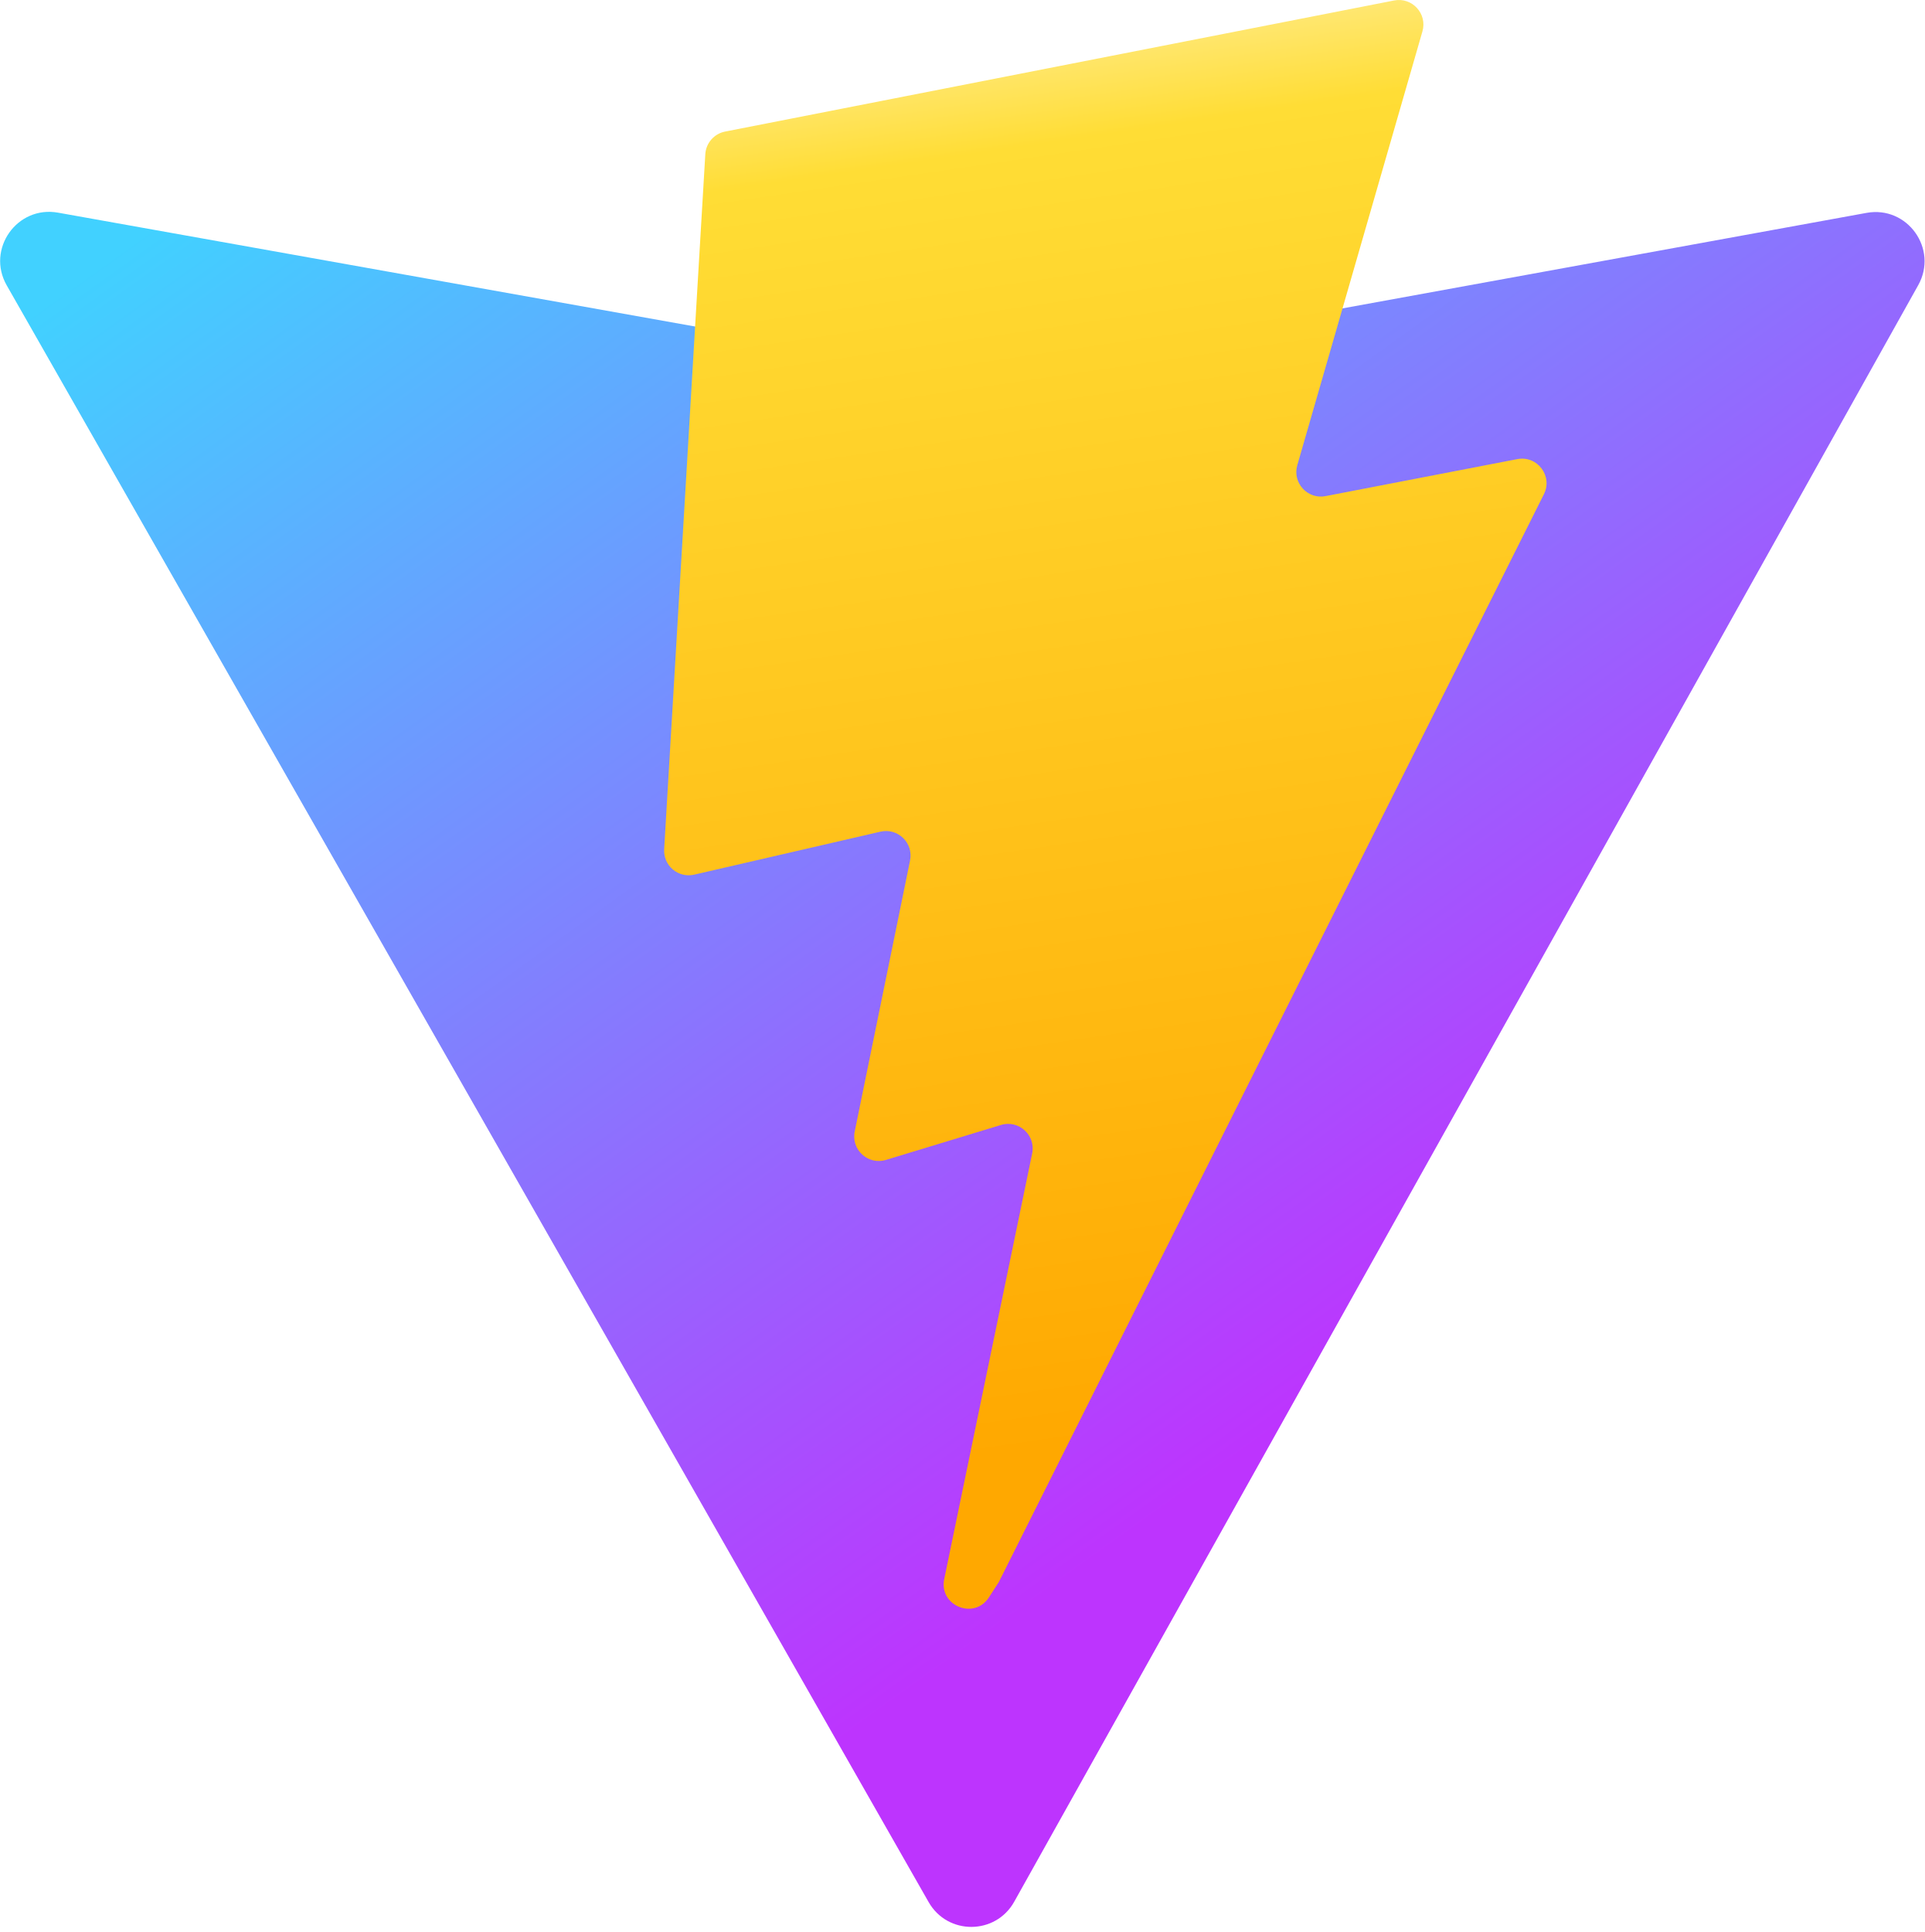
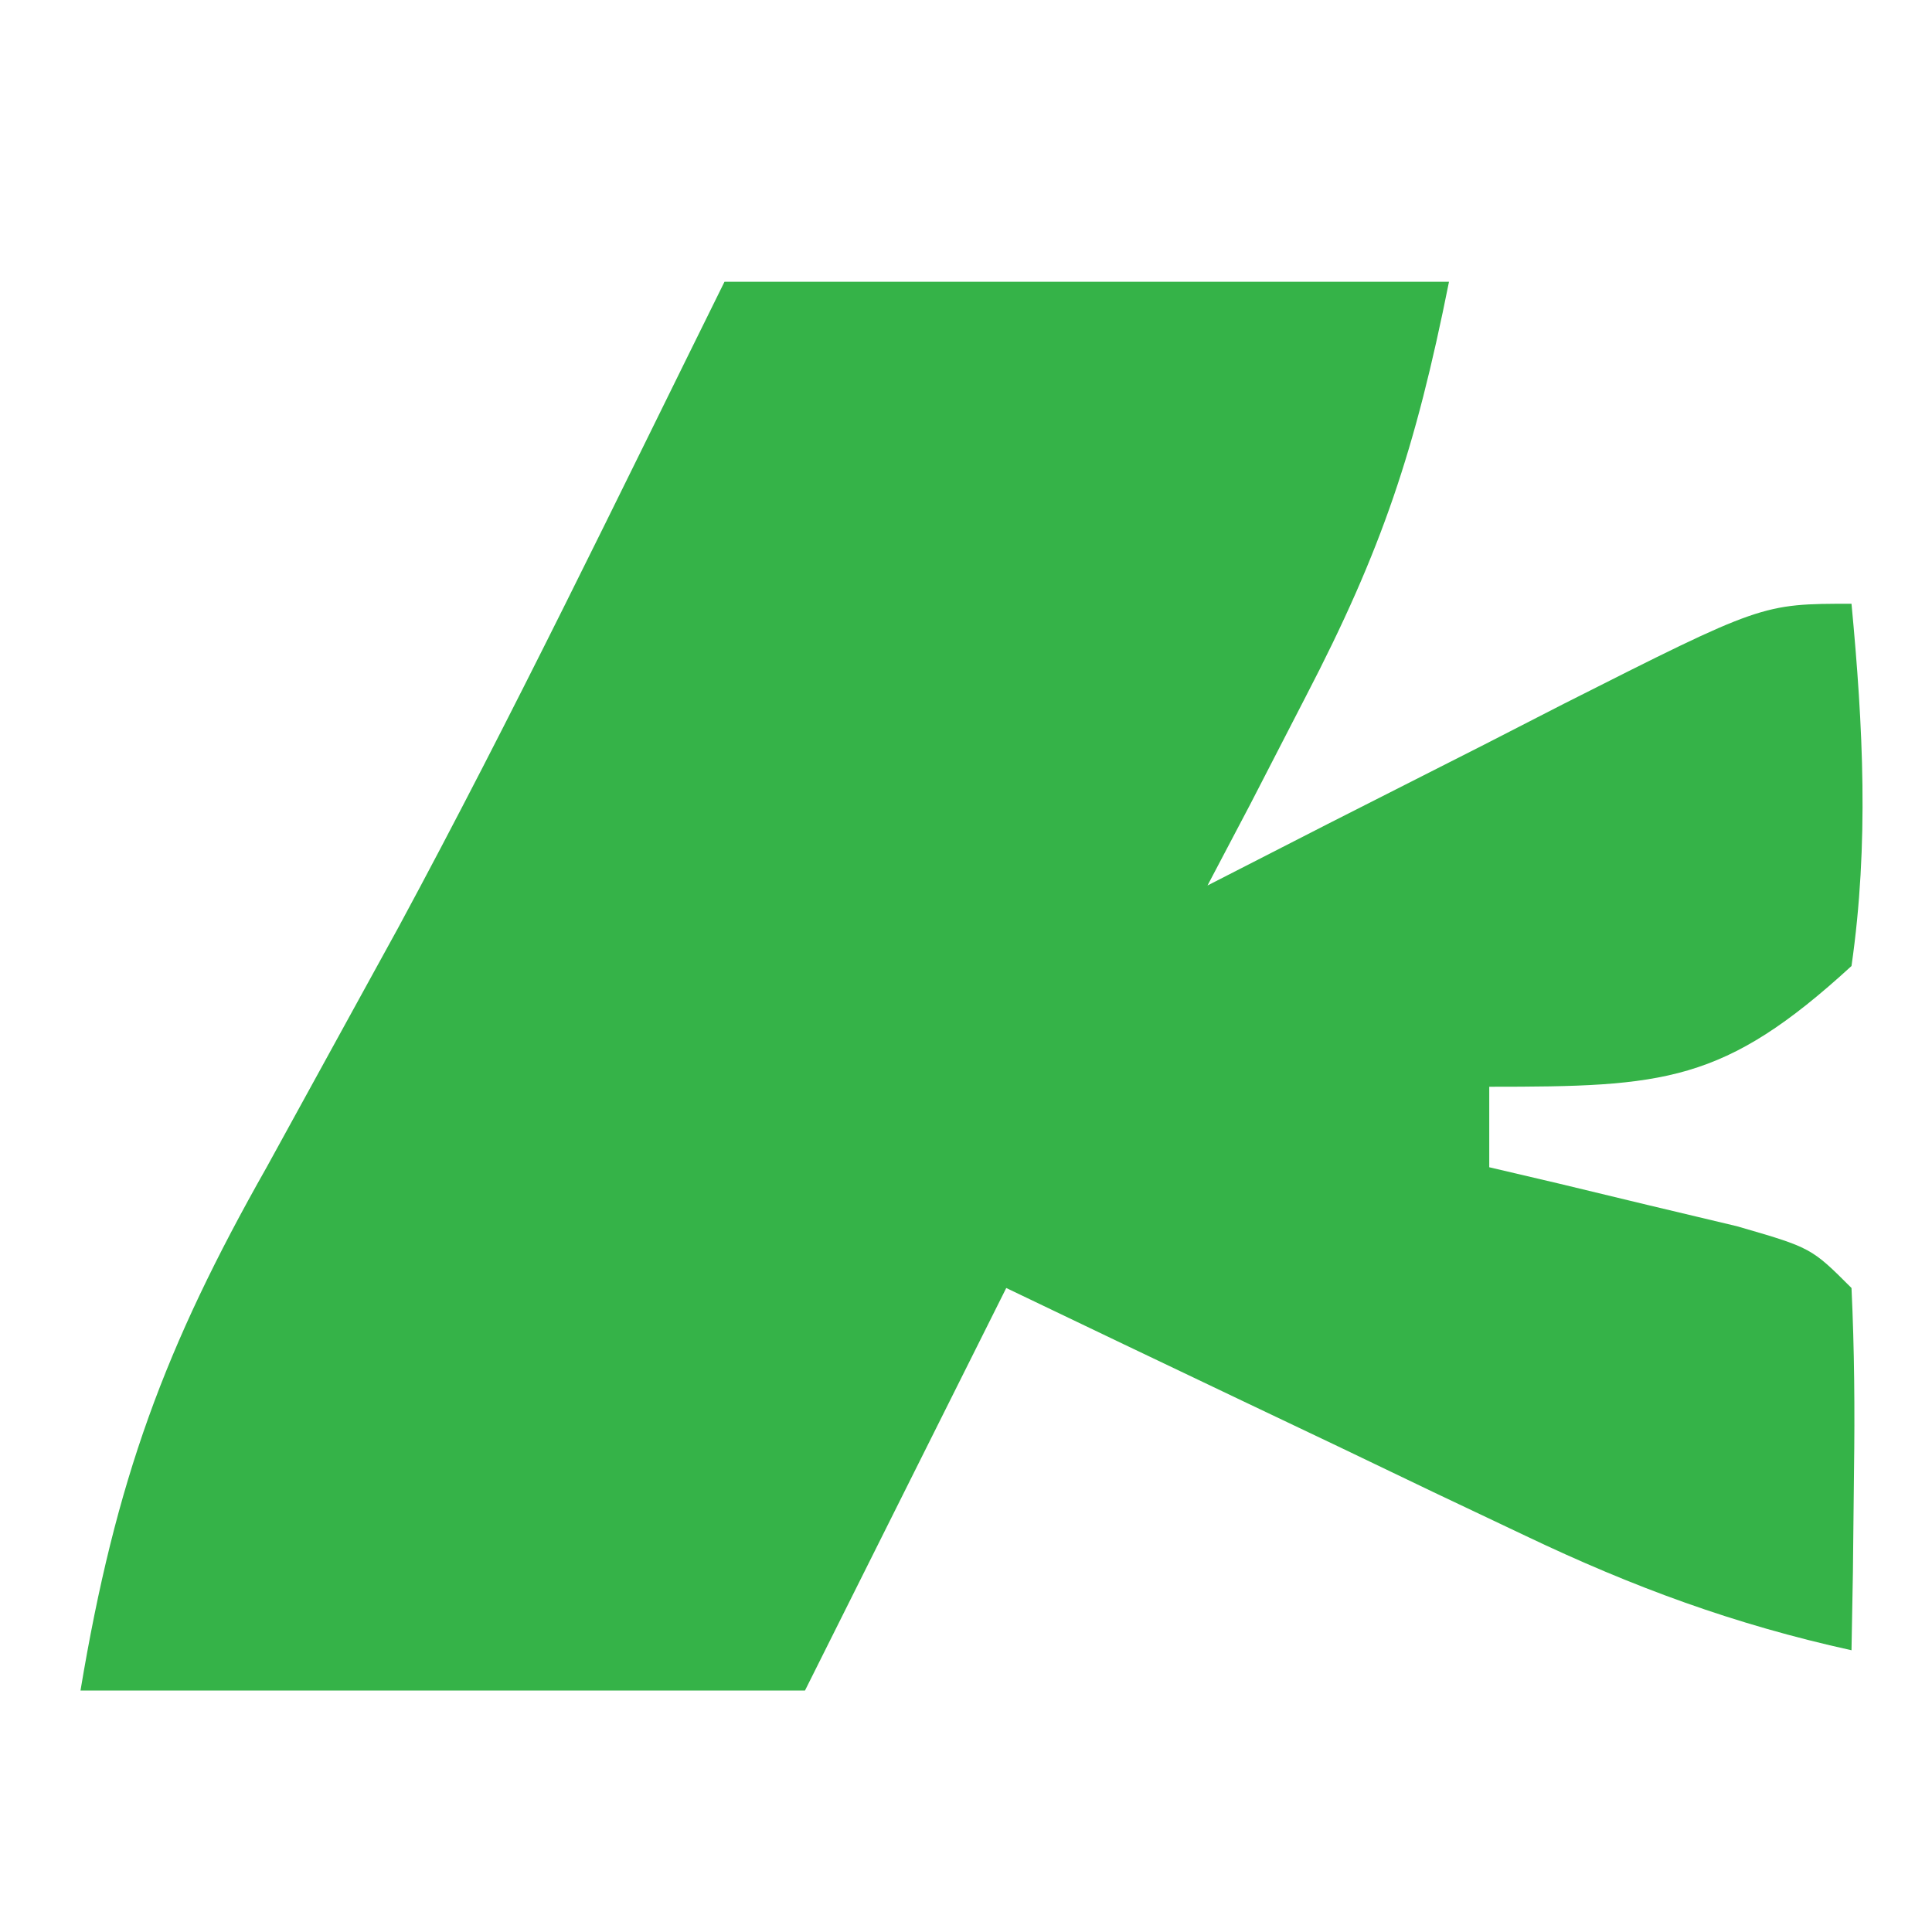
- <svg xmlns="http://www.w3.org/2000/svg" aria-hidden="true" role="img" class="iconify iconify--logos" width="31.88" height="32" preserveAspectRatio="xMidYMid meet" viewBox="0 0 256 257">
-   <defs>
-     <linearGradient id="IconifyId1813088fe1fbc01fb466" x1="-.828%" x2="57.636%" y1="7.652%" y2="78.411%">
-       <stop offset="0%" stop-color="#41D1FF" />
-       <stop offset="100%" stop-color="#BD34FE" />
-     </linearGradient>
-     <linearGradient id="IconifyId1813088fe1fbc01fb467" x1="43.376%" x2="50.316%" y1="2.242%" y2="89.03%">
-       <stop offset="0%" stop-color="#FFEA83" />
-       <stop offset="8.333%" stop-color="#FFDD35" />
-       <stop offset="100%" stop-color="#FFA800" />
-     </linearGradient>
-   </defs>
-   <path fill="url(#IconifyId1813088fe1fbc01fb466)" d="M255.153 37.938L134.897 252.976c-2.483 4.44-8.862 4.466-11.382.048L.875 37.958c-2.746-4.814 1.371-10.646 6.827-9.67l120.385 21.517a6.537 6.537 0 0 0 2.322-.004l117.867-21.483c5.438-.991 9.574 4.796 6.877 9.62Z" />
-   <path fill="url(#IconifyId1813088fe1fbc01fb467)" d="M185.432.063L96.44 17.501a3.268 3.268 0 0 0-2.634 3.014l-5.474 92.456a3.268 3.268 0 0 0 3.997 3.378l24.777-5.718c2.318-.535 4.413 1.507 3.936 3.838l-7.361 36.047c-.495 2.426 1.782 4.5 4.151 3.78l15.304-4.649c2.372-.72 4.652 1.36 4.15 3.788l-11.698 56.621c-.732 3.542 3.979 5.473 5.943 2.437l1.313-2.028l72.516-144.72c1.215-2.423-.88-5.186-3.54-4.672l-25.505 4.922c-2.396.462-4.435-1.77-3.759-4.114l16.646-57.705c.677-2.35-1.37-4.583-3.769-4.113Z" />
+ <svg xmlns="http://www.w3.org/2000/svg" version="1.1" width="48" height="48">
+   <path d="M0 0 C5.94 0 11.88 0 18 0 C17.167 4.164 16.339 6.655 14.438 10.312 C13.982 11.196 13.527 12.079 13.059 12.988 C12.709 13.652 12.36 14.316 12 15 C12.987 14.495 13.975 13.989 14.992 13.469 C16.286 12.812 17.581 12.156 18.875 11.5 C19.851 10.999 19.851 10.999 20.848 10.488 C25.773 8 25.773 8 28 8 C28.288 11.051 28.437 13.959 28 17 C24.826 19.91 23.348 20 19 20 C19 20.66 19 21.32 19 22 C19.566 22.133 20.132 22.266 20.715 22.402 C21.448 22.579 22.182 22.756 22.938 22.938 C24.034 23.199 24.034 23.199 25.152 23.465 C27 24 27 24 28 25 C28.072 26.519 28.084 28.042 28.062 29.562 C28.053 30.389 28.044 31.215 28.035 32.066 C28.024 32.704 28.012 33.343 28 34 C25.093 33.359 22.575 32.433 19.891 31.152 C19.137 30.795 18.382 30.437 17.605 30.068 C16.828 29.695 16.051 29.322 15.25 28.938 C14.457 28.56 13.664 28.183 12.848 27.795 C10.897 26.867 8.948 25.934 7 25 C5.35 28.3 3.7 31.6 2 35 C-3.94 35 -9.88 35 -16 35 C-15.126 29.758 -13.903 26.463 -11.375 22 C-10.652 20.687 -9.931 19.373 -9.211 18.059 C-8.661 17.059 -8.661 17.059 -8.101 16.039 C-5.255 10.768 -2.656 5.367 0 0 Z " fill="#35B348" transform="translate(18,7)" />
</svg>
